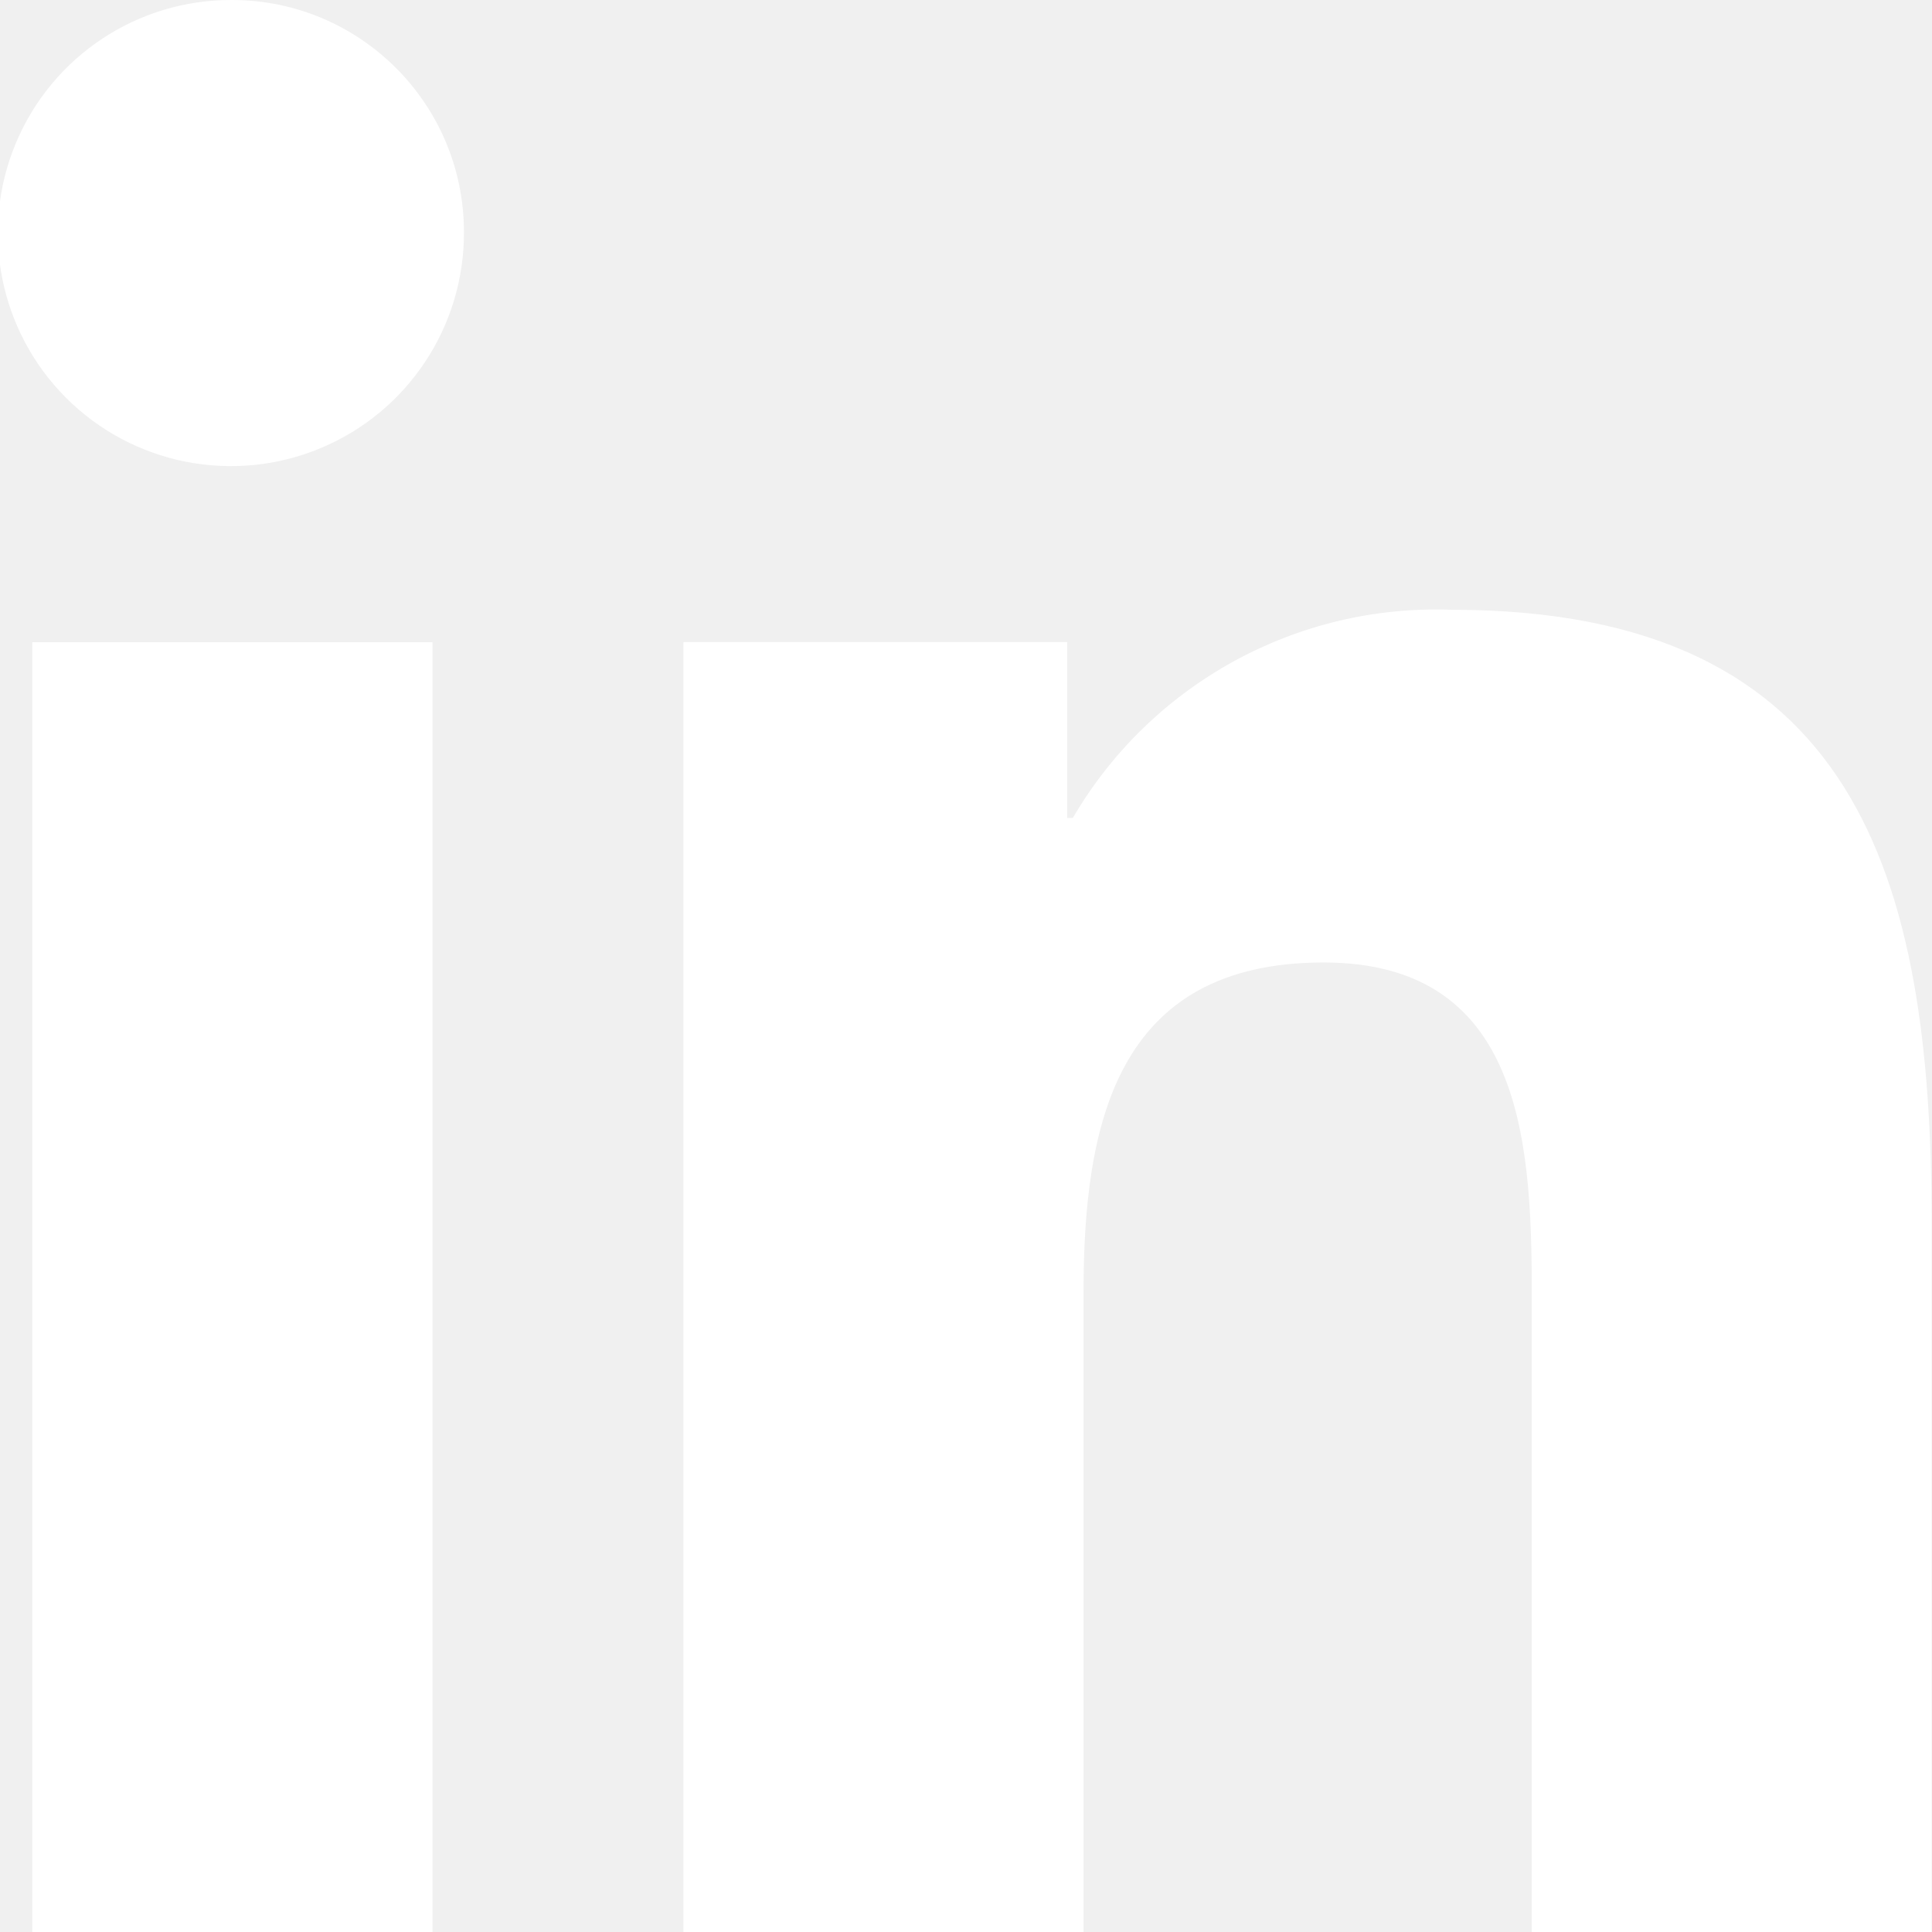
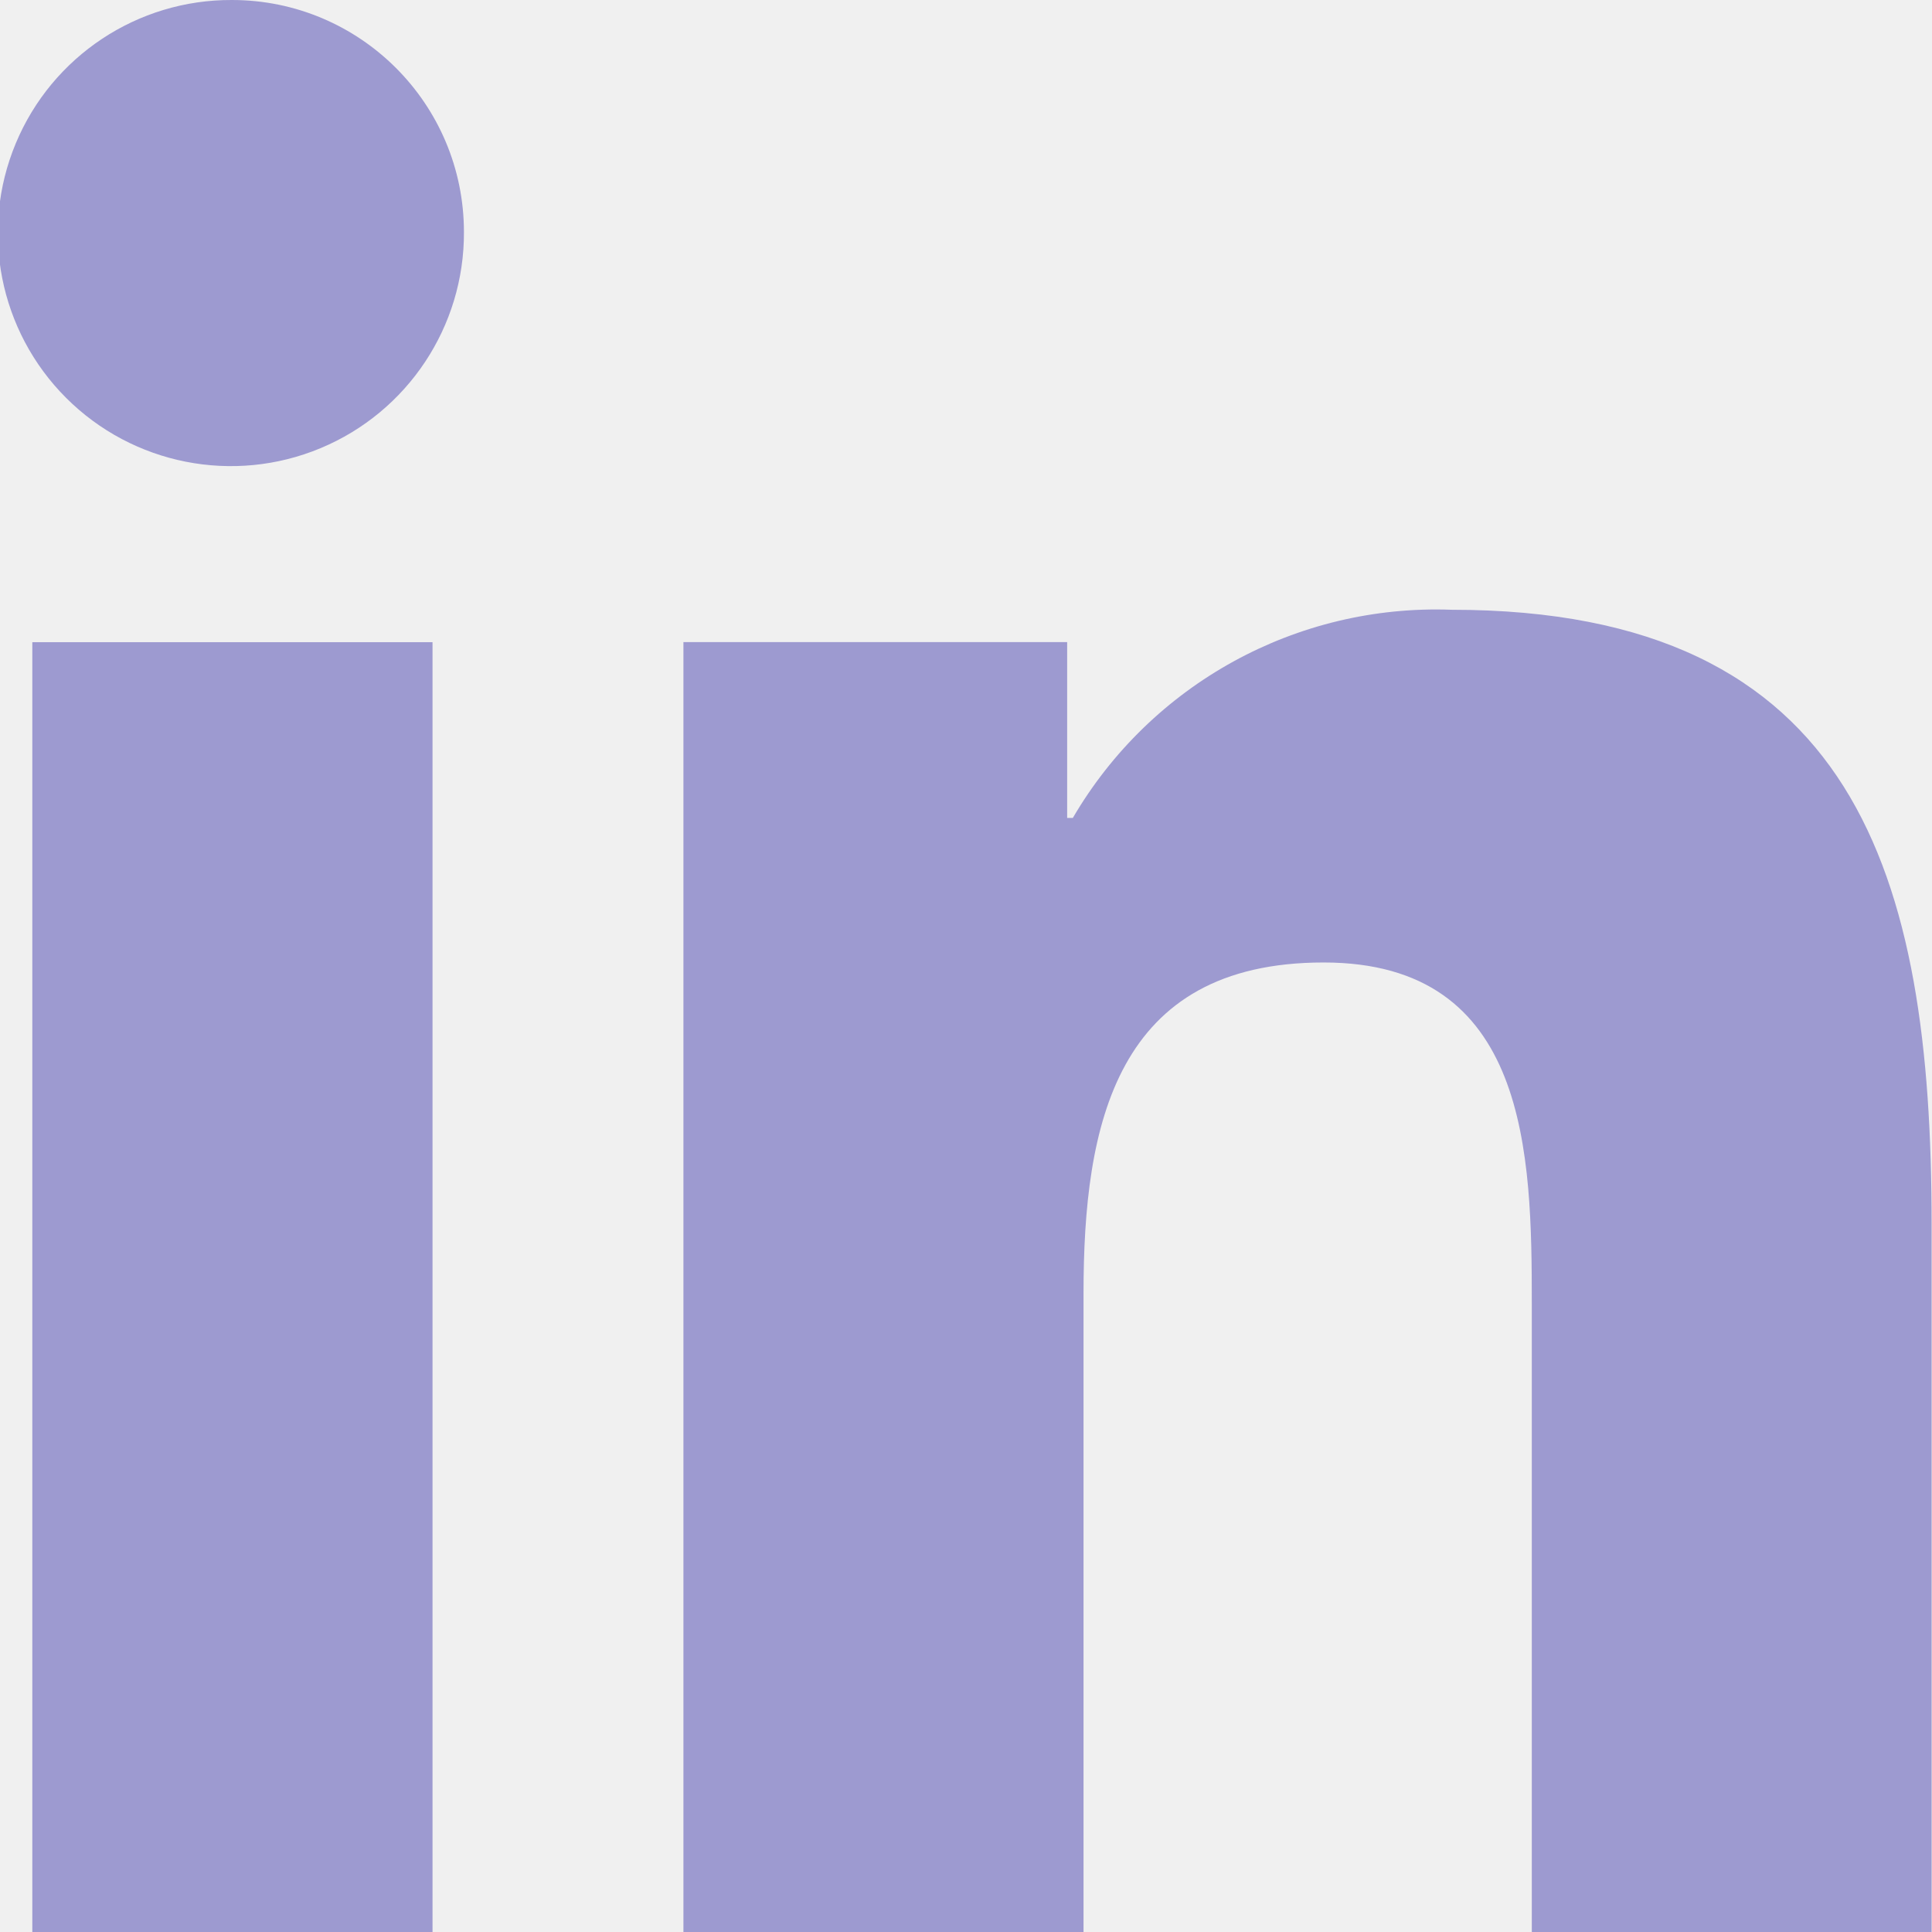
<svg xmlns="http://www.w3.org/2000/svg" id="linkedin" width="19.489" height="19.489" viewBox="0 0 19.489 19.489">
-   <path id="Path_433" data-name="Path 433" d="M21.08,20.913h0V13.764c0-3.5-.753-6.19-4.841-6.19a4.244,4.244,0,0,0-3.822,2.1h-.057V7.9H8.489V20.912h4.036V14.469c0-1.7.322-3.337,2.422-3.337,2.07,0,2.1,1.936,2.1,3.446v6.335Z" transform="translate(-1.595 -1.423)" fill="#fff" />
-   <path id="Path_434" data-name="Path 434" d="M.4,7.977H4.437V20.989H.4Z" transform="translate(-0.074 -1.499)" fill="#fff" />
-   <path id="Path_435" data-name="Path 435" d="M2.34,0a2.351,2.351,0,1,0,2.34,2.34A2.341,2.341,0,0,0,2.34,0Z" transform="translate(0)" fill="#fff" />
+   <path id="Path_433" data-name="Path 433" d="M21.08,20.913h0V13.764c0-3.5-.753-6.19-4.841-6.19a4.244,4.244,0,0,0-3.822,2.1h-.057V7.9H8.489V20.912h4.036V14.469c0-1.7.322-3.337,2.422-3.337,2.07,0,2.1,1.936,2.1,3.446v6.335Z" transform="translate(-1.595 -1.423)" fill="#9d9ad0" />
+   <path id="Path_434" data-name="Path 434" d="M.4,7.977H4.437V20.989H.4Z" transform="translate(-0.074 -1.499)" fill="#9d9ad0" />
+   <path id="Path_435" data-name="Path 435" d="M2.34,0a2.351,2.351,0,1,0,2.34,2.34A2.341,2.341,0,0,0,2.34,0Z" transform="translate(0)" fill="#9d9ad0" />
</svg>
